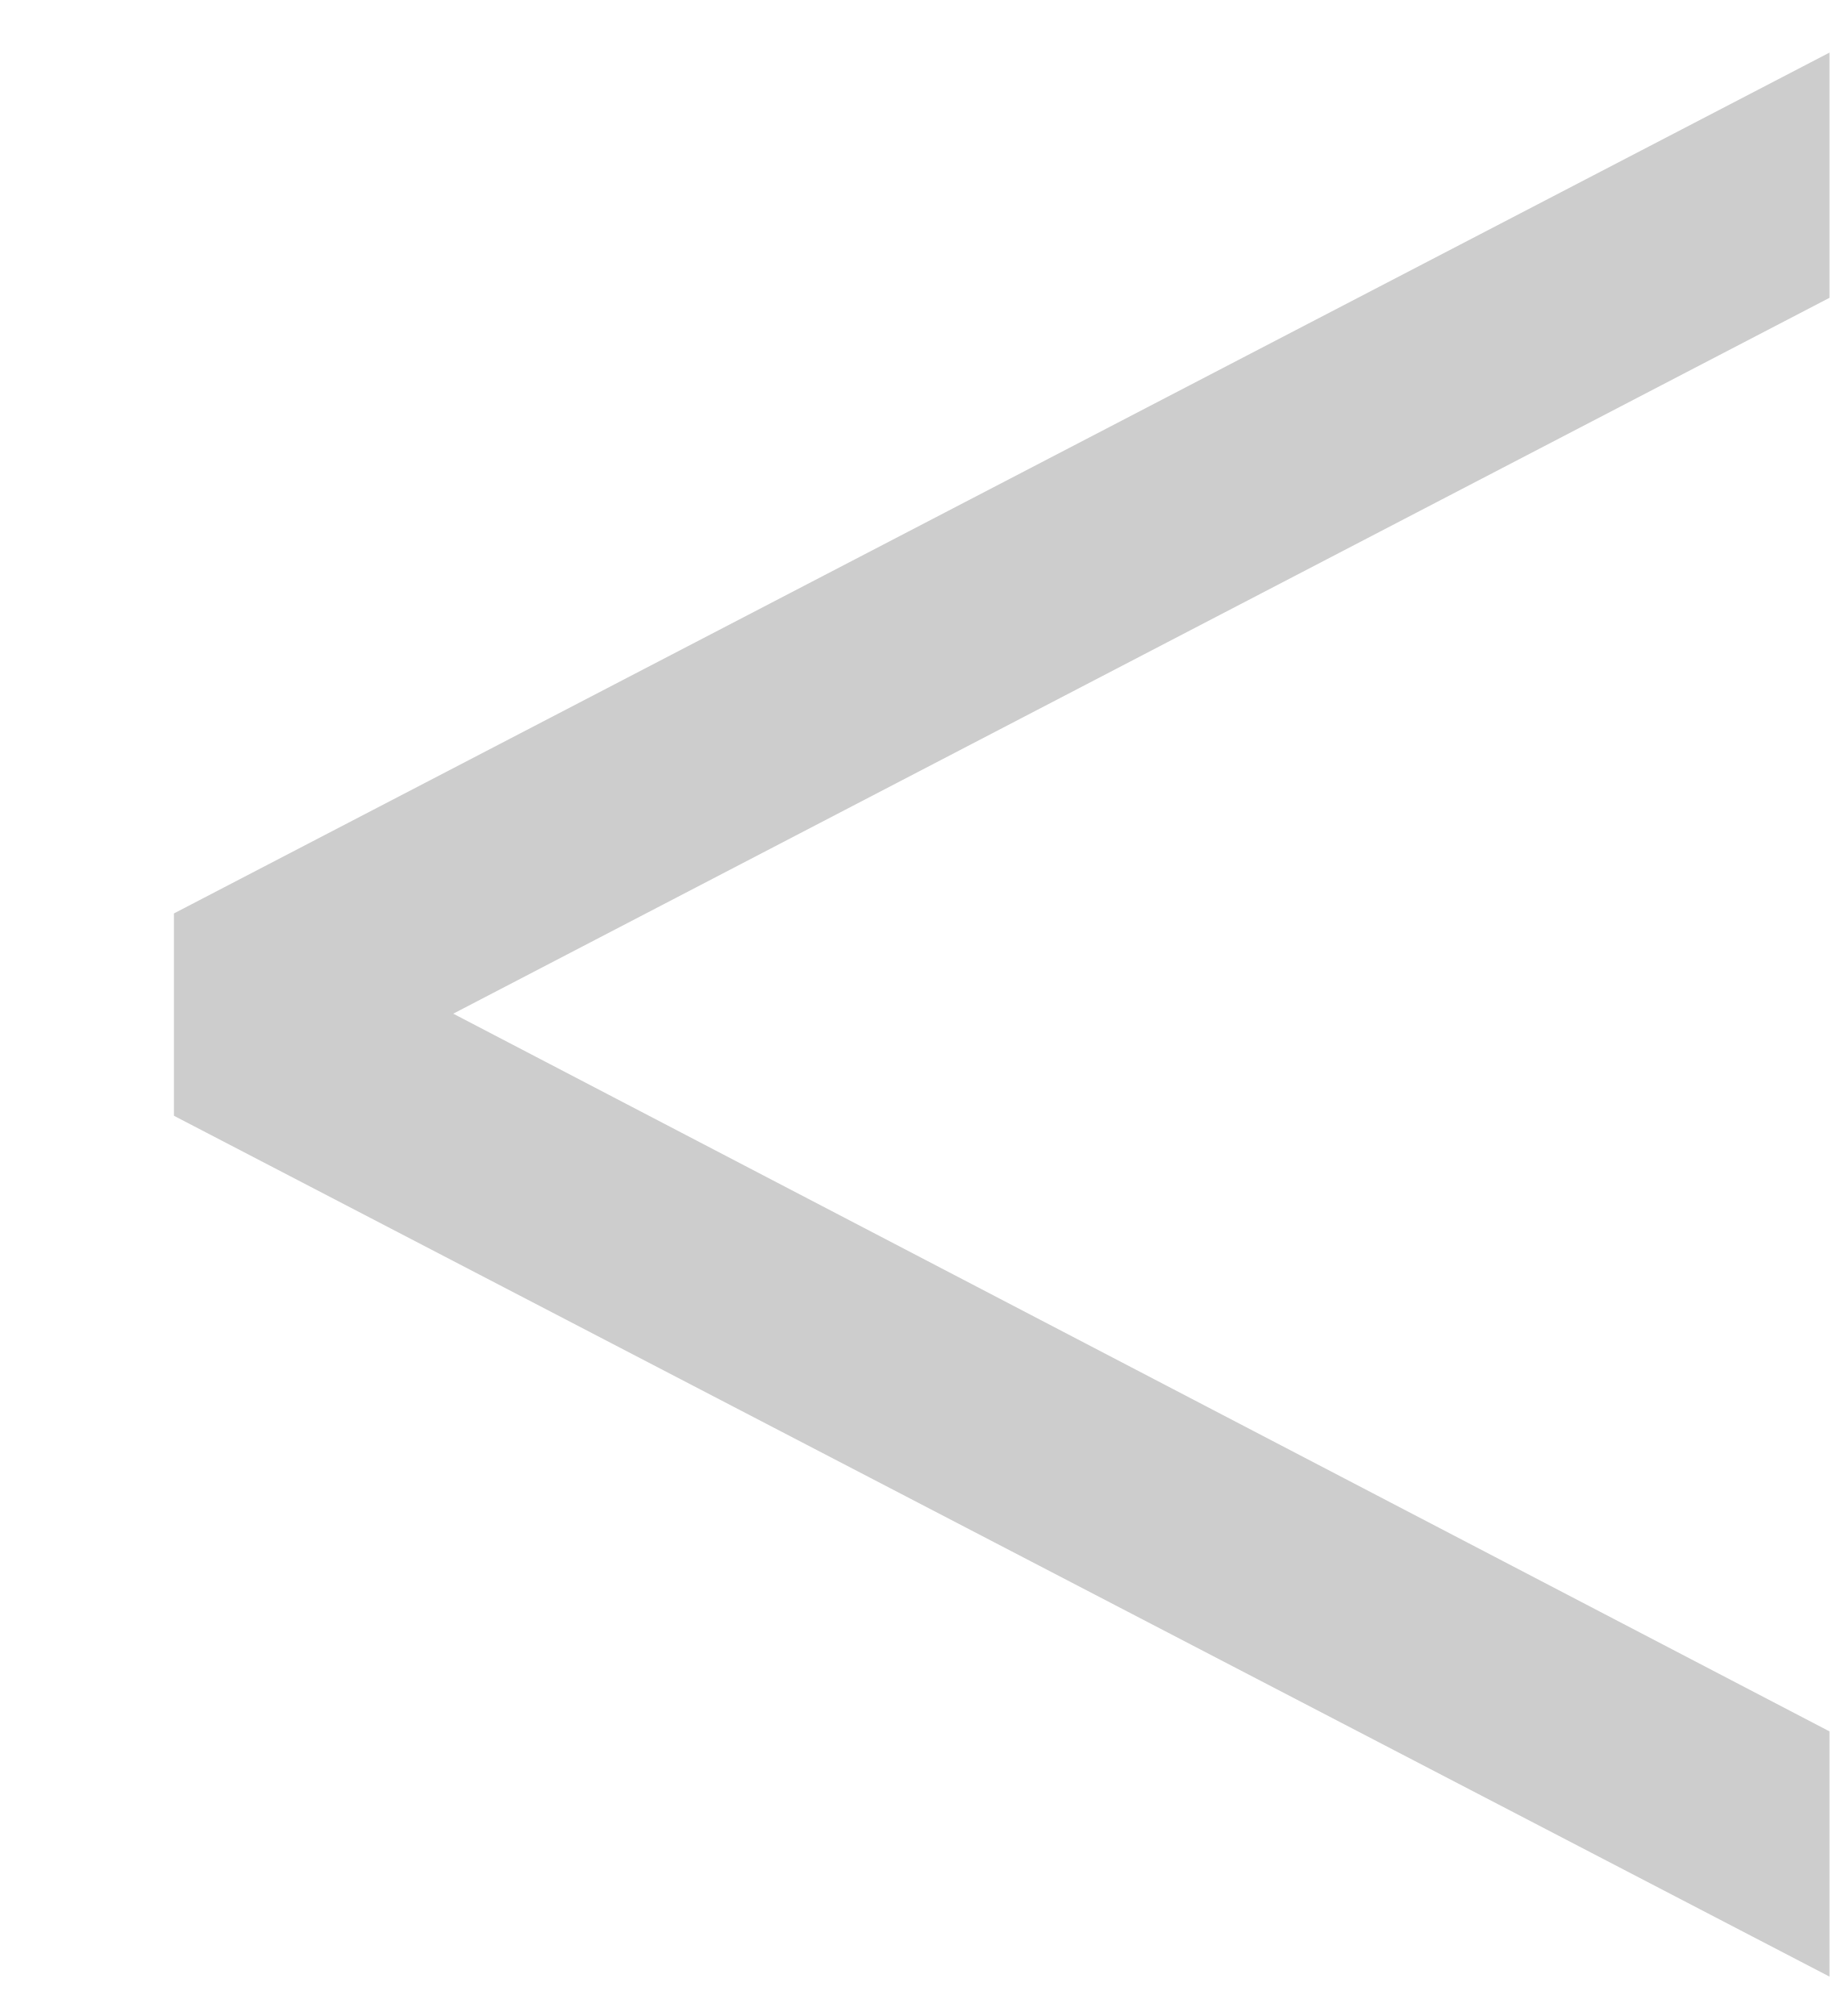
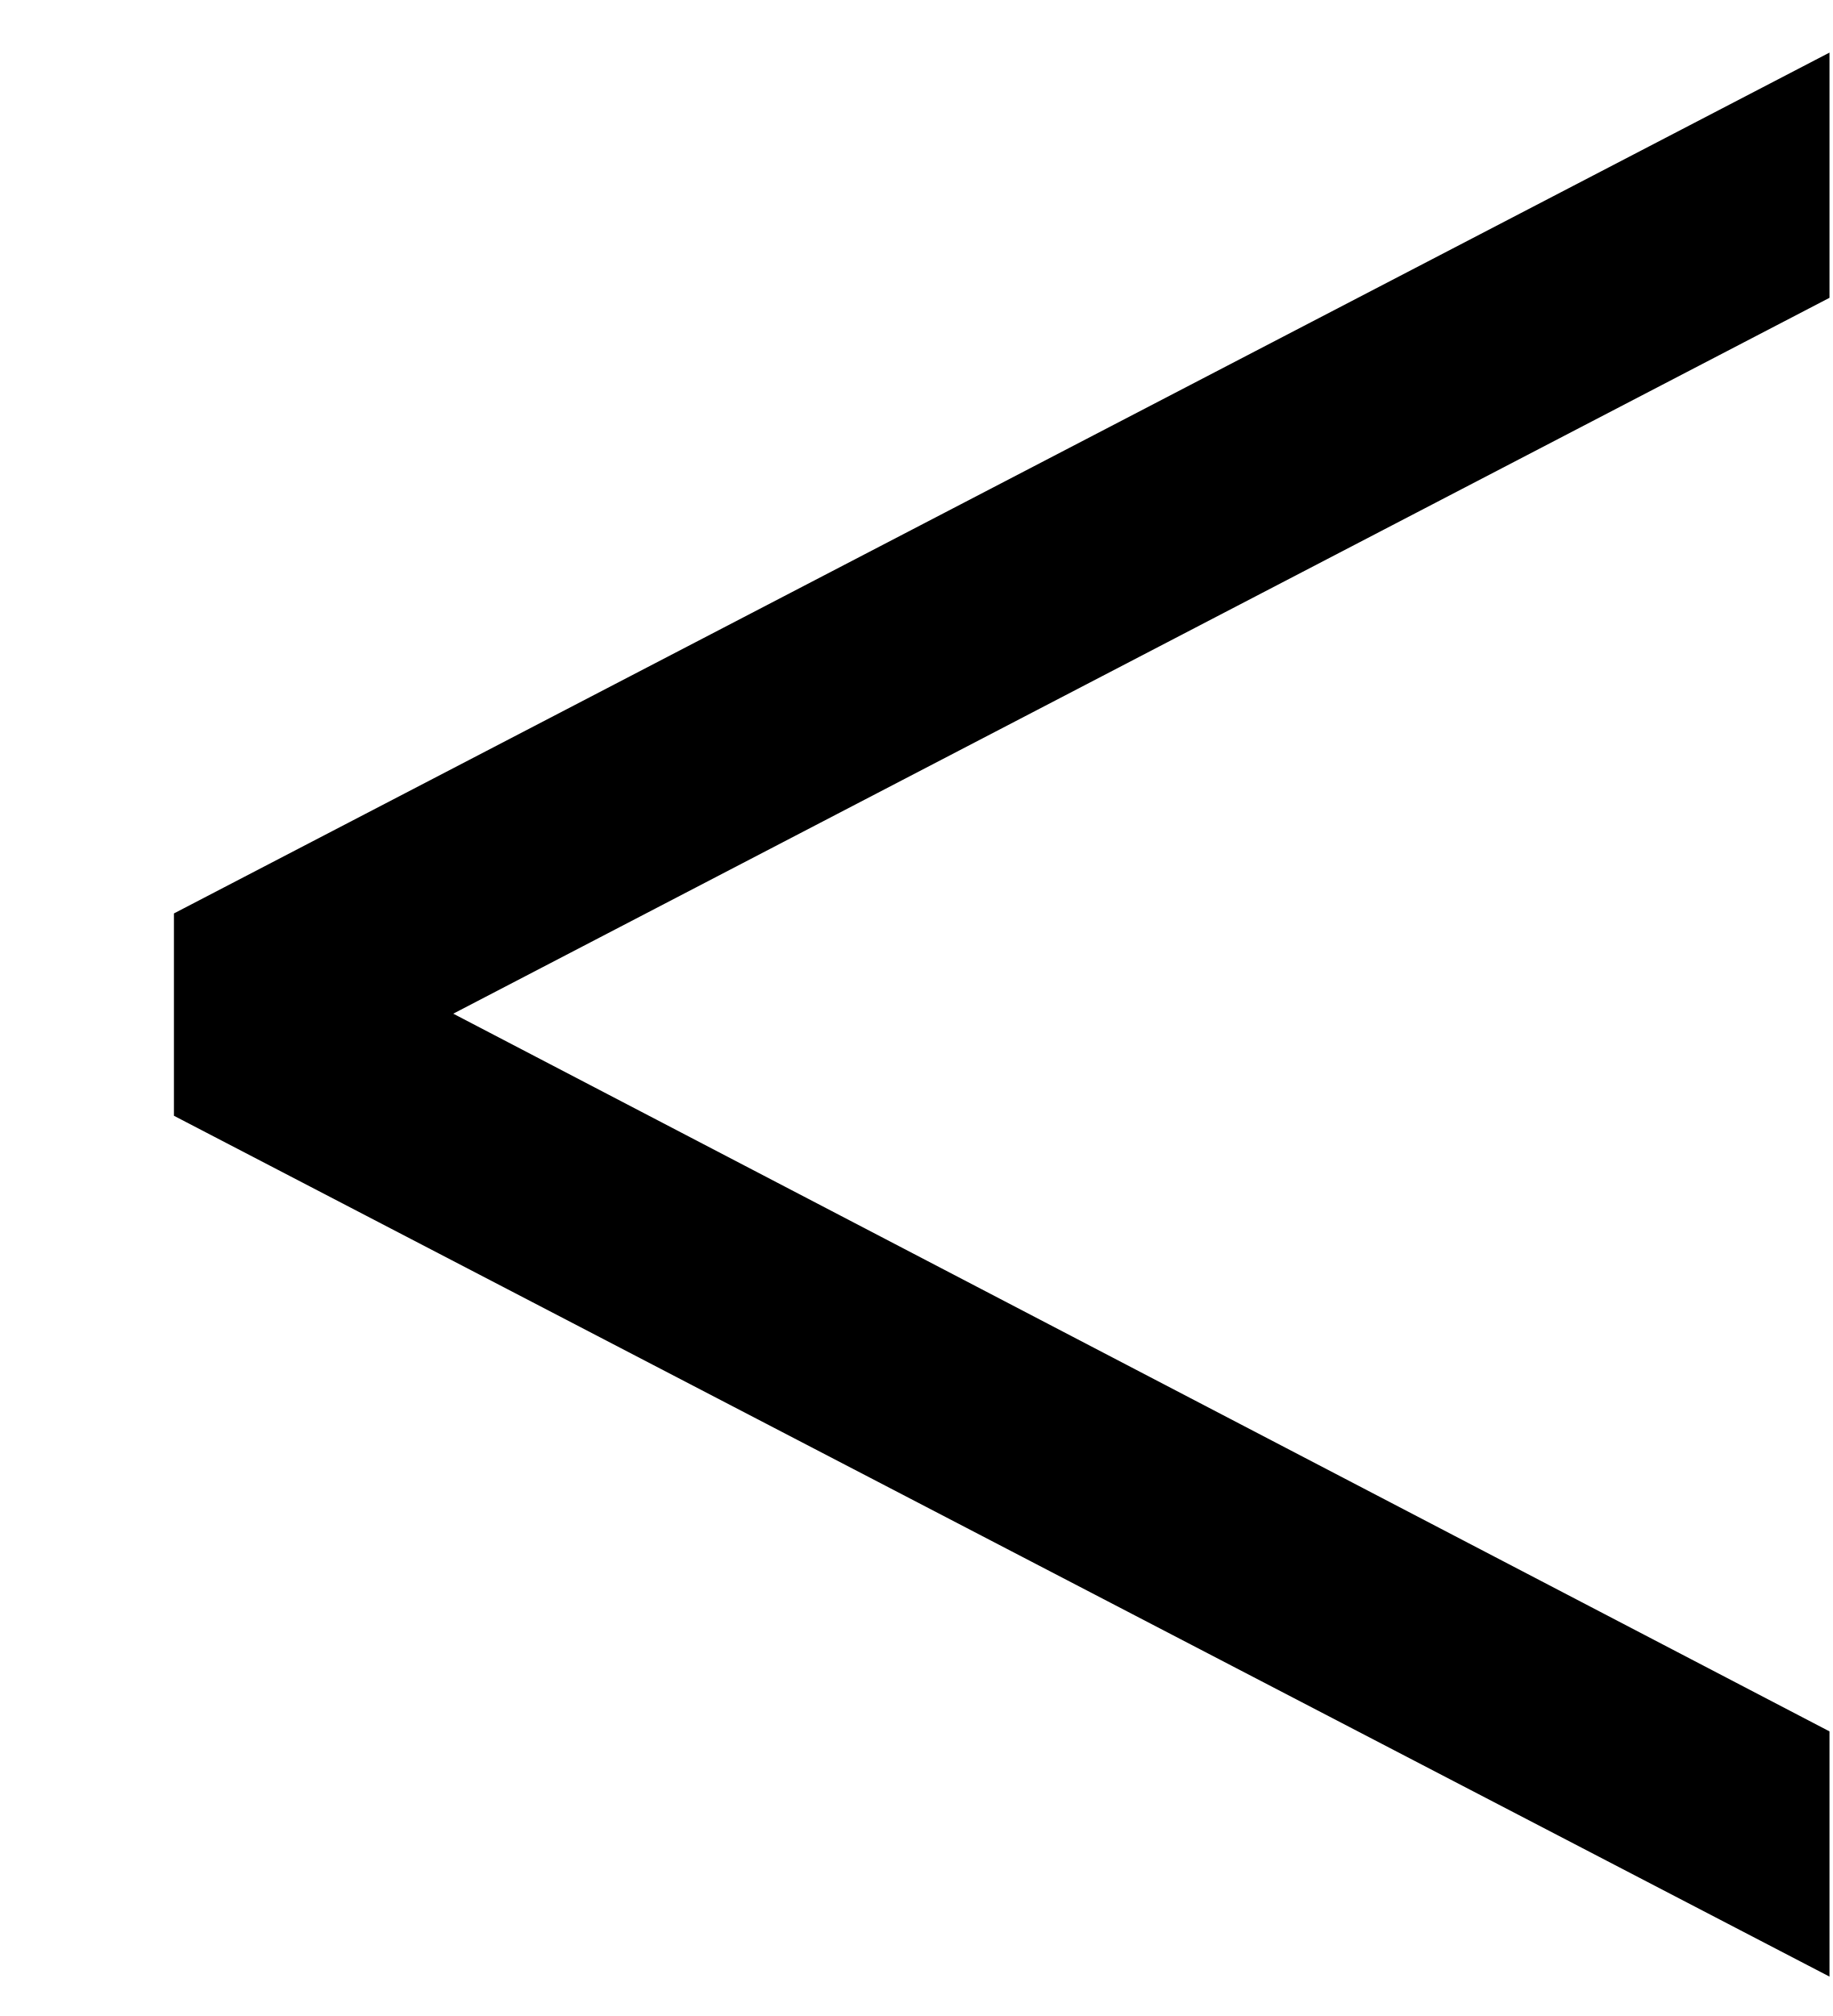
<svg xmlns="http://www.w3.org/2000/svg" width="10" height="11" viewBox="0 0 10 11" fill="none">
-   <path d="M9.982 10.785L0.949 6.088V4.984L9.982 0.287V1.625L2.473 5.531L9.982 9.447V10.785Z" fill="#CDCDCD" />
+   <path d="M9.982 10.785L0.949 6.088V4.984L9.982 0.287V1.625L2.473 5.531L9.982 9.447V10.785Z" fill="currentColor" />
</svg>
